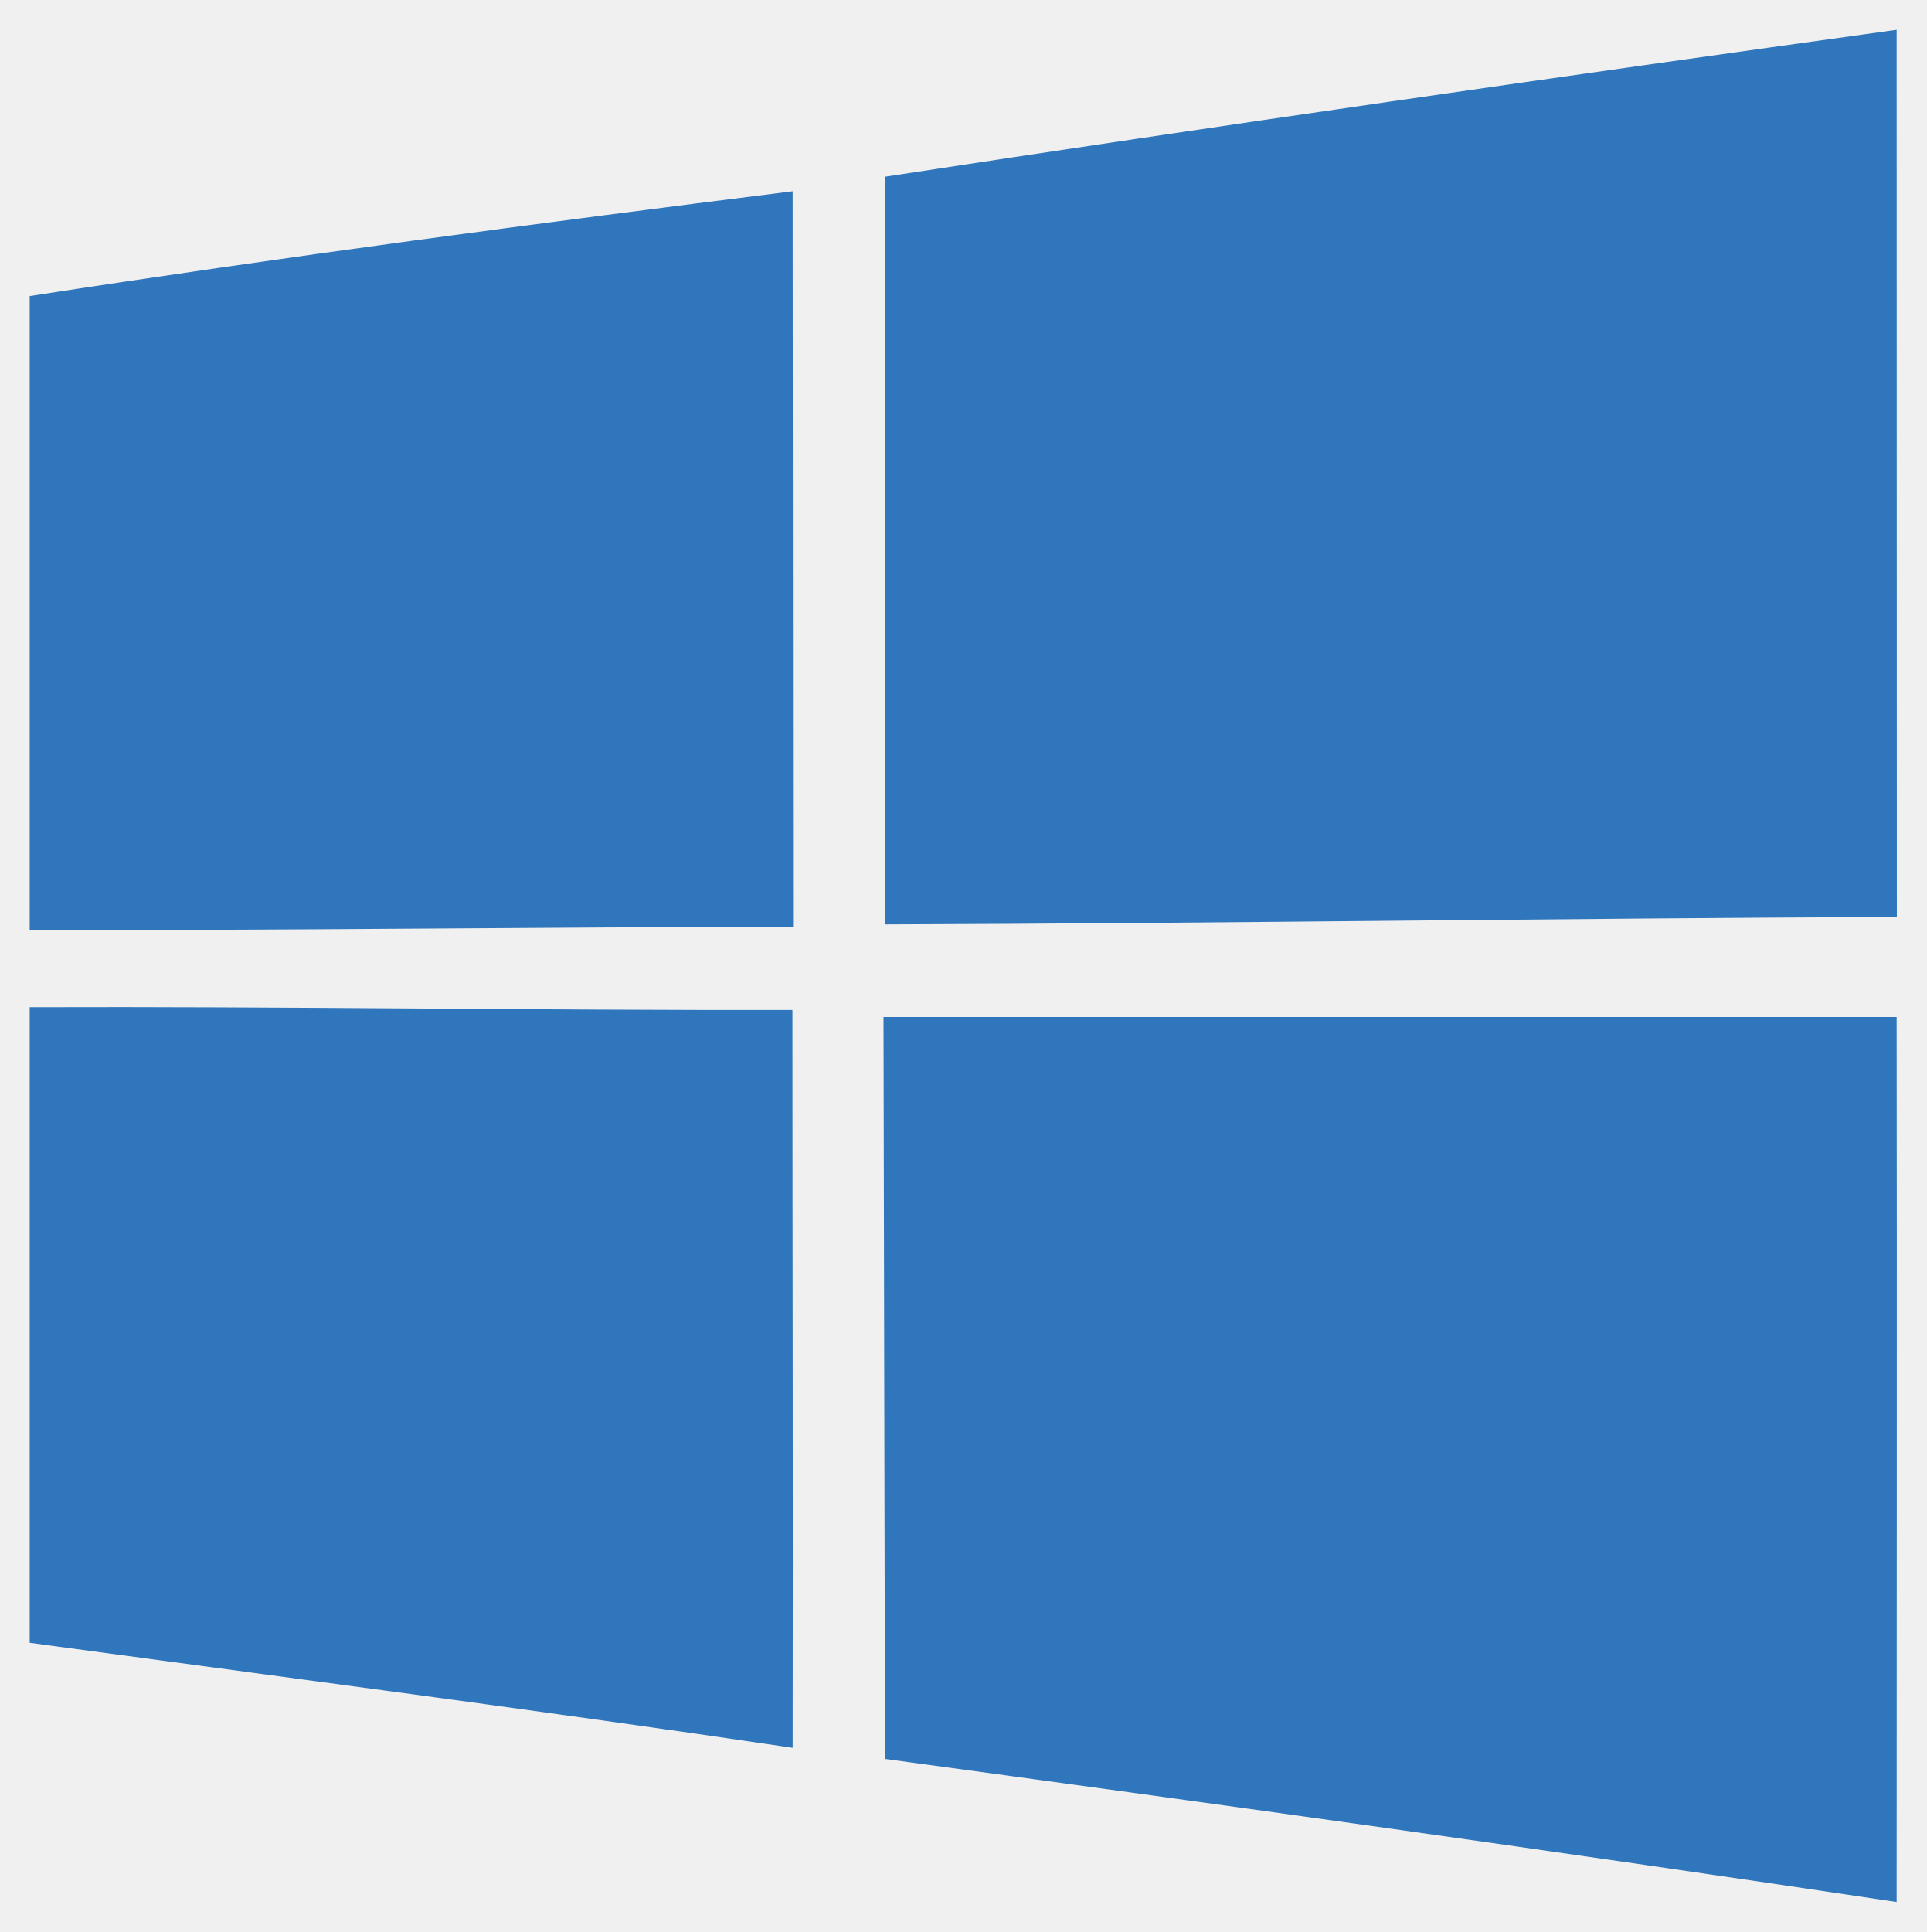
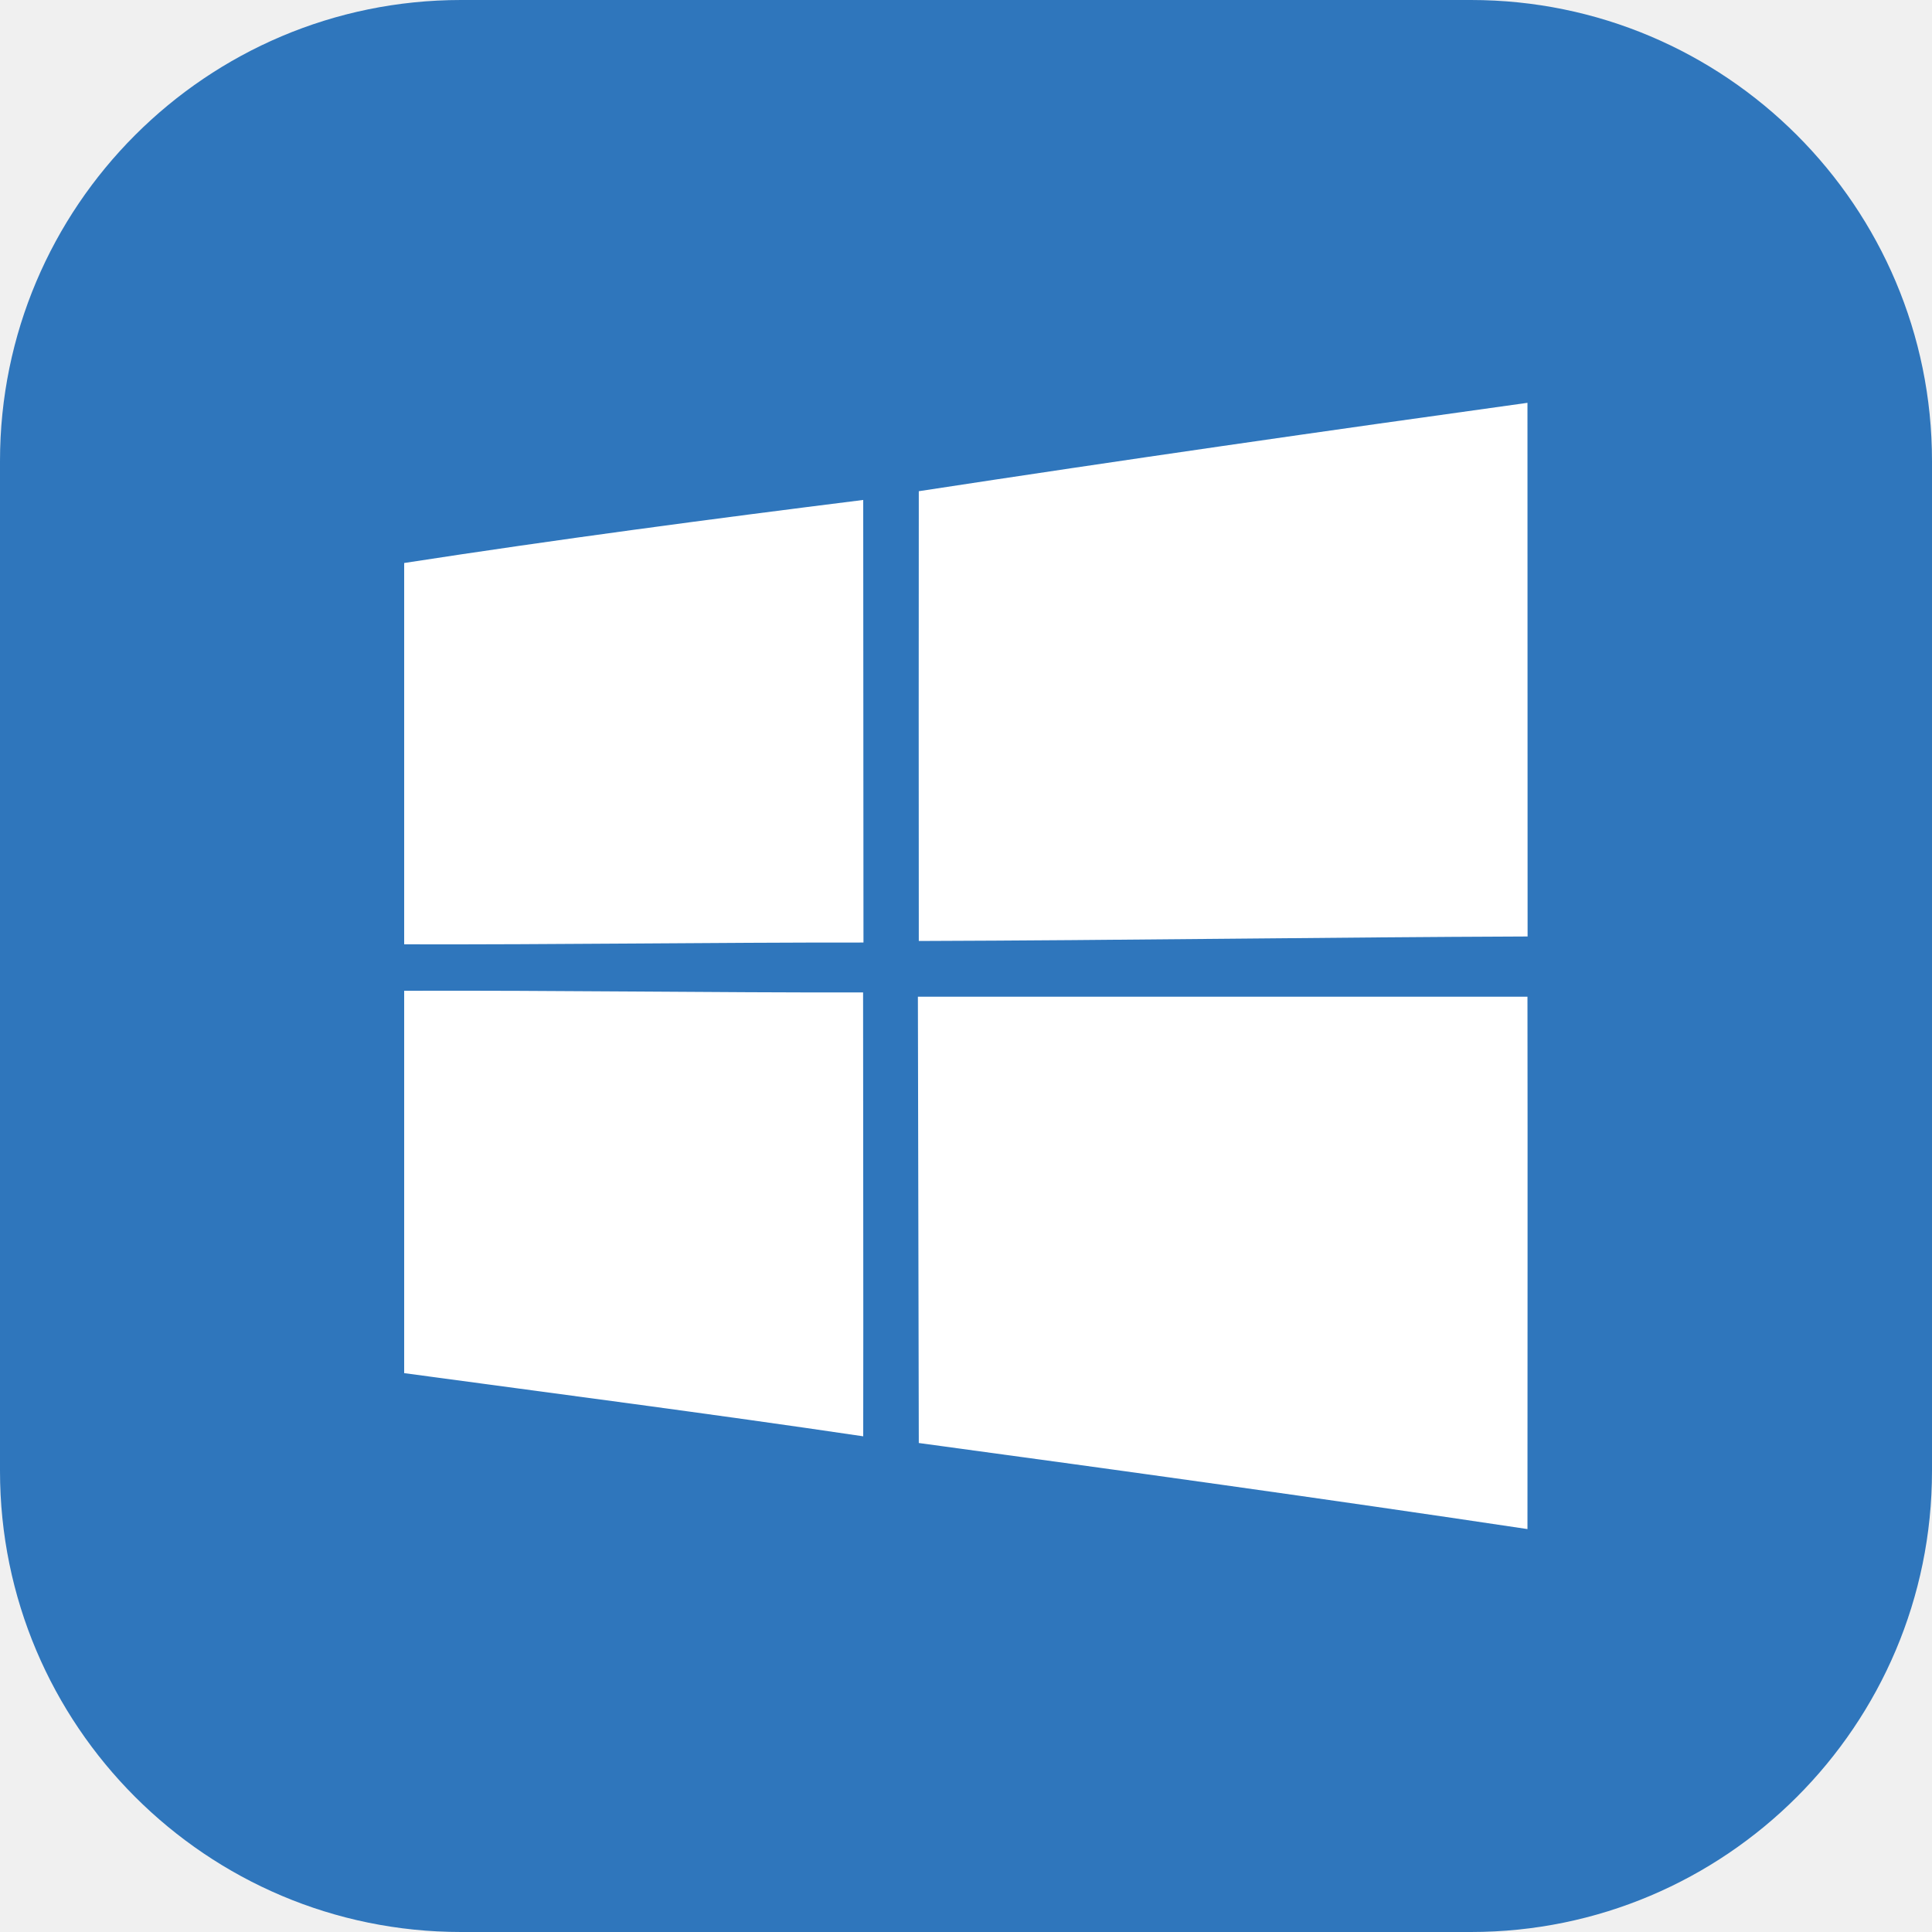
- <svg xmlns="http://www.w3.org/2000/svg" xml:space="preserve" style="fill-rule:evenodd;clip-rule:evenodd;stroke-linejoin:round;stroke-miterlimit:2" viewBox="0 0 1642 1646">
-   <path d="M180.39 31.198C251.419 20.33 322.582 10.093 393.746.216c.045 62.37 0 124.695.045 187.064-71.118.271-142.237 1.353-213.401 1.579-.045-52.584-.045-105.122 0-157.661M0 56.363c53.485-8.253 107.197-15.378 160.908-22.098.045 51.727.045 103.408.09 155.135-53.666-.045-107.332.767-160.998.631zm0 149.949c53.62-.181 107.242.676 160.863.586 0 51.862.135 103.724.045 155.586C107.332 354.547 53.666 347.602 0 340.341zm180.074 2.074h213.672c.09 62.19 0 124.379 0 186.614-71.028-10.643-142.192-20.52-213.356-30.171-.09-52.132-.225-104.265-.316-156.443" style="fill:#2f76bc;fill-rule:nonzero" transform="translate(25.308 24.512)scale(4.04035)" />
+ <svg xmlns="http://www.w3.org/2000/svg" xml:space="preserve" style="fill-rule:evenodd;clip-rule:evenodd;stroke-linejoin:round;stroke-miterlimit:2" viewBox="0 0 512 512">
+   <path d="M581 191.18C581 123.747 526.253 69 458.82 69H191.18C123.747 69 69 123.747 69 191.18v267.64C69 526.253 123.747 581 191.18 581h267.64C526.253 581 581 526.253 581 458.82z" style="fill:#2f76bc" transform="translate(-69 -69)" />
+   <path d="M180.39 31.198C251.419 20.33 322.582 10.093 393.746.216c.045 62.37 0 124.695.045 187.064-71.118.271-142.237 1.353-213.401 1.579-.045-52.584-.045-105.122 0-157.661M0 56.363c53.485-8.253 107.197-15.378 160.908-22.098.045 51.727.045 103.408.09 155.135-53.666-.045-107.332.767-160.998.631zm0 149.949c53.62-.181 107.242.676 160.863.586 0 51.862.135 103.724.045 155.586C107.332 354.547 53.666 347.602 0 340.341zm180.074 2.074h213.672c.09 62.19 0 124.379 0 186.614-71.028-10.643-142.192-20.52-213.356-30.171-.09-52.132-.225-104.265-.316-156.443" style="fill:#fff;fill-rule:nonzero" transform="translate(107.11 106.588)scale(.75603)" />
</svg>
